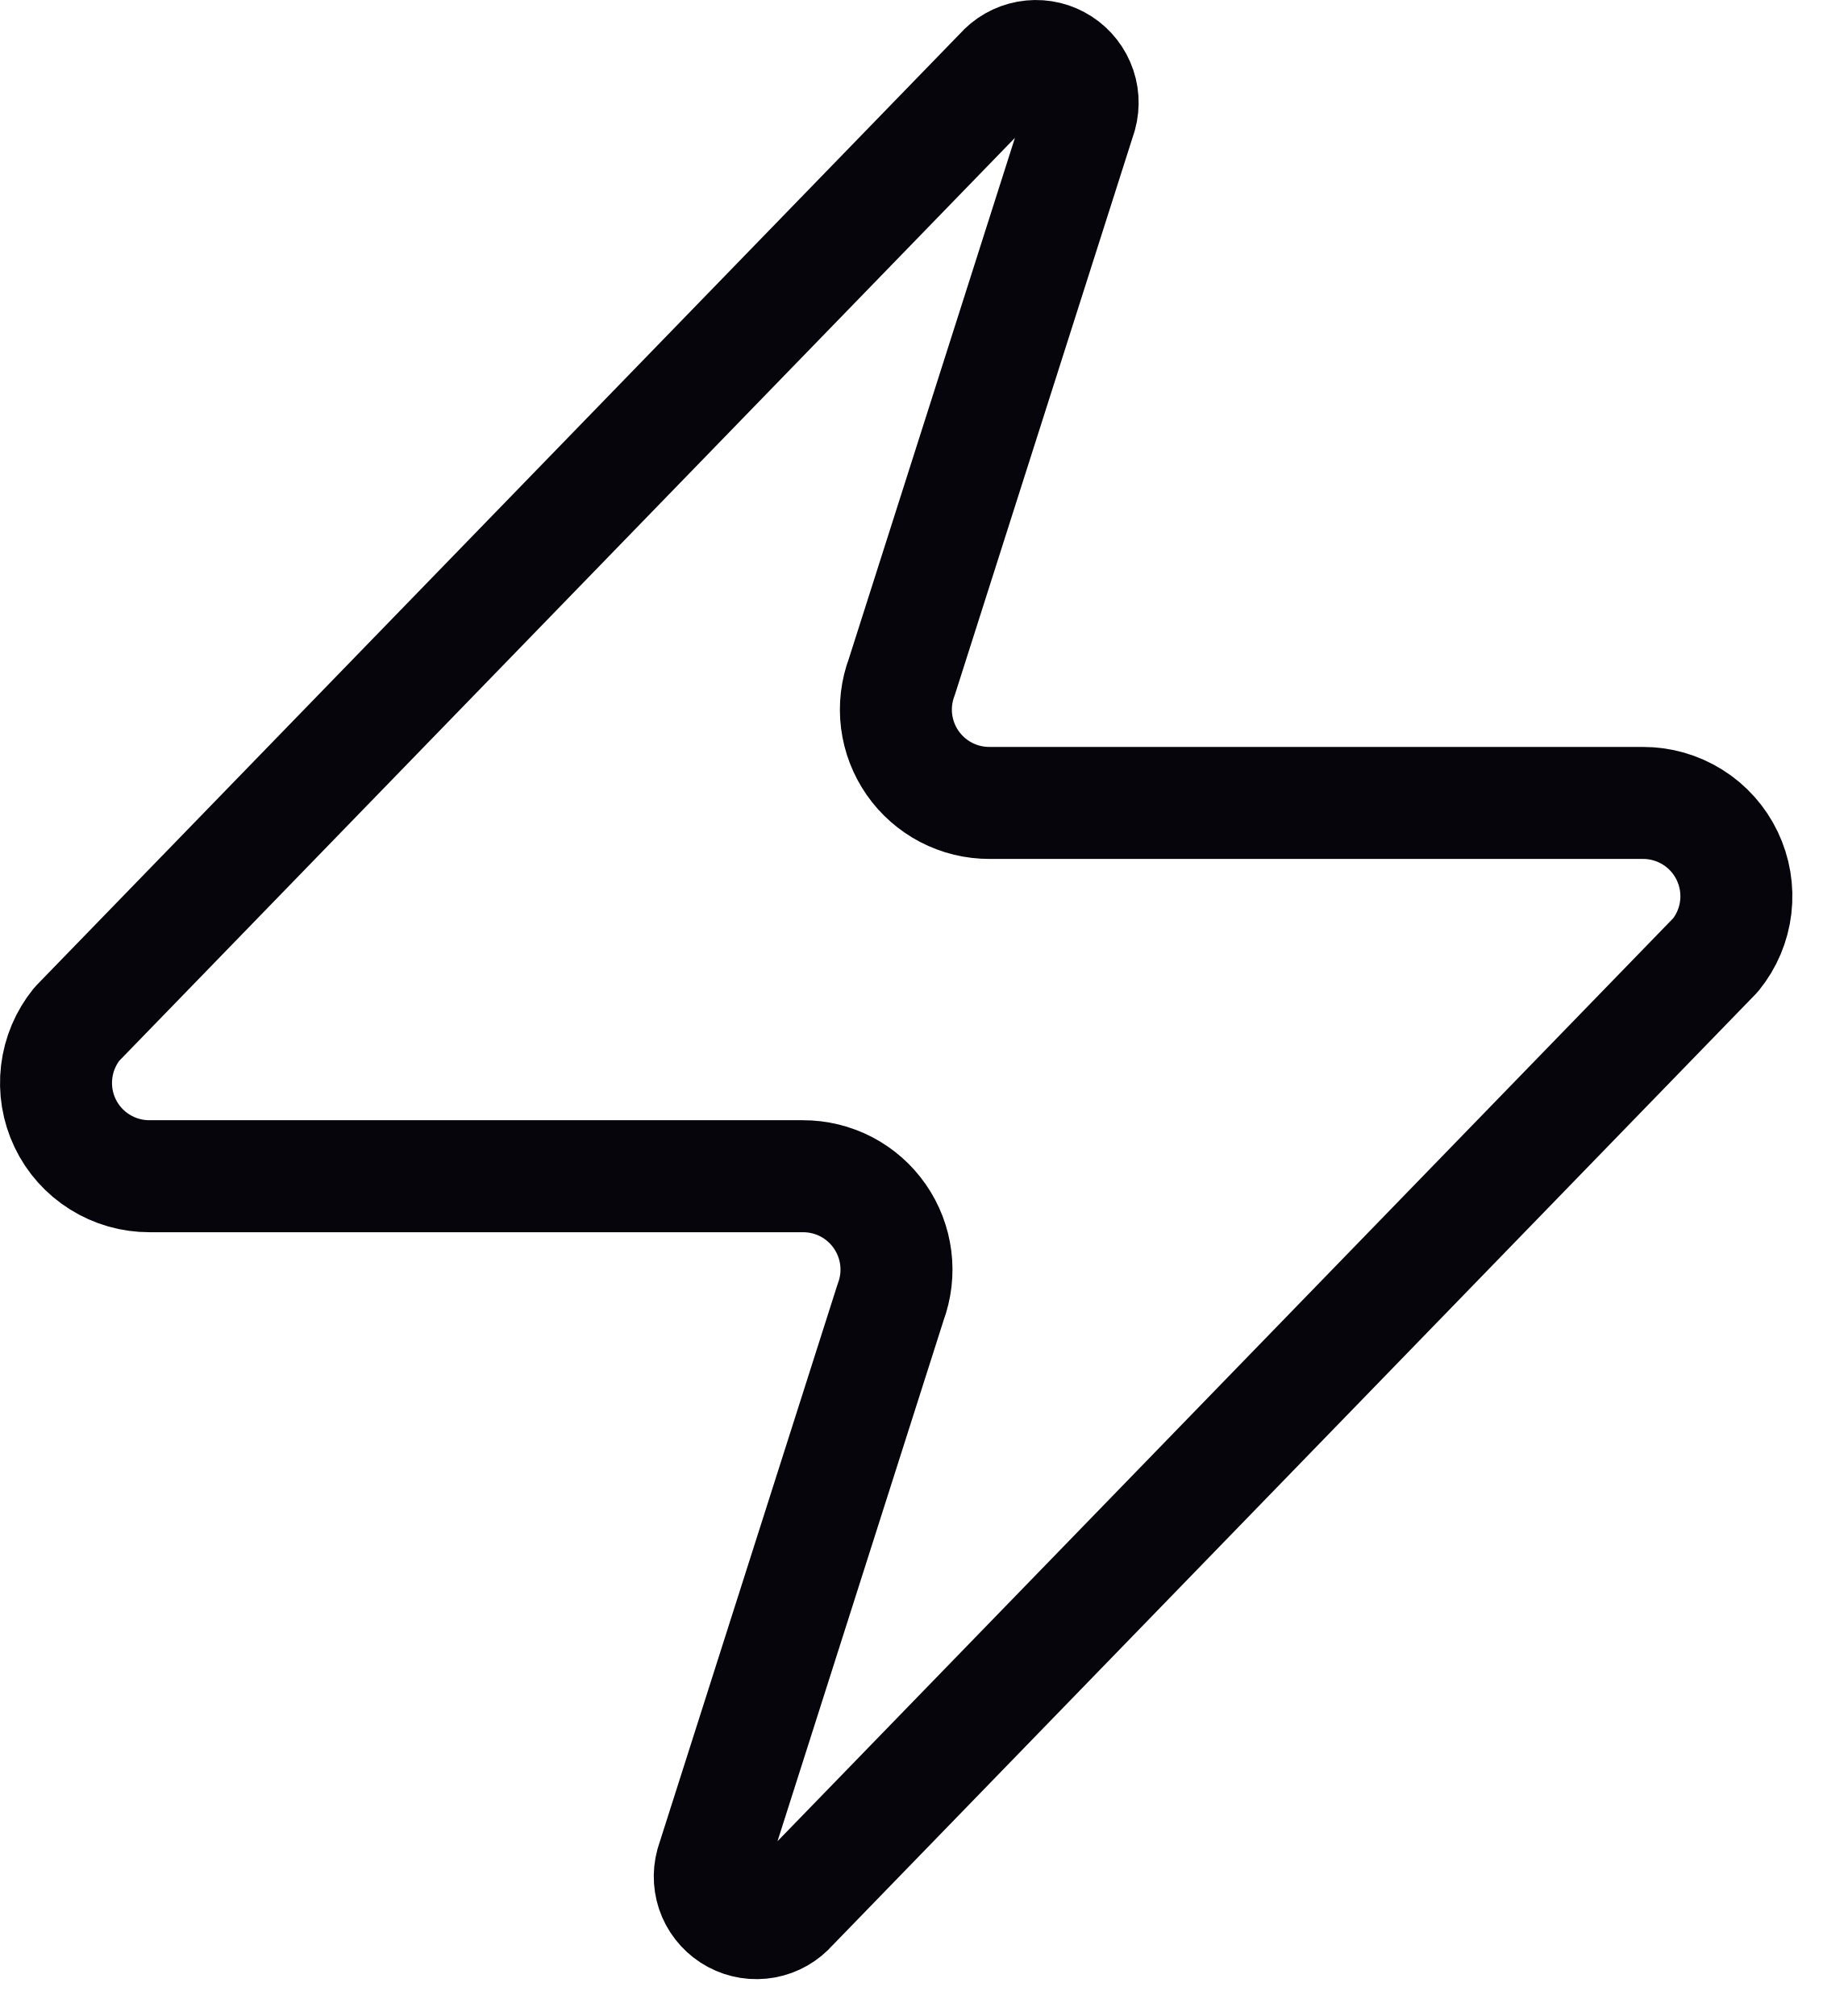
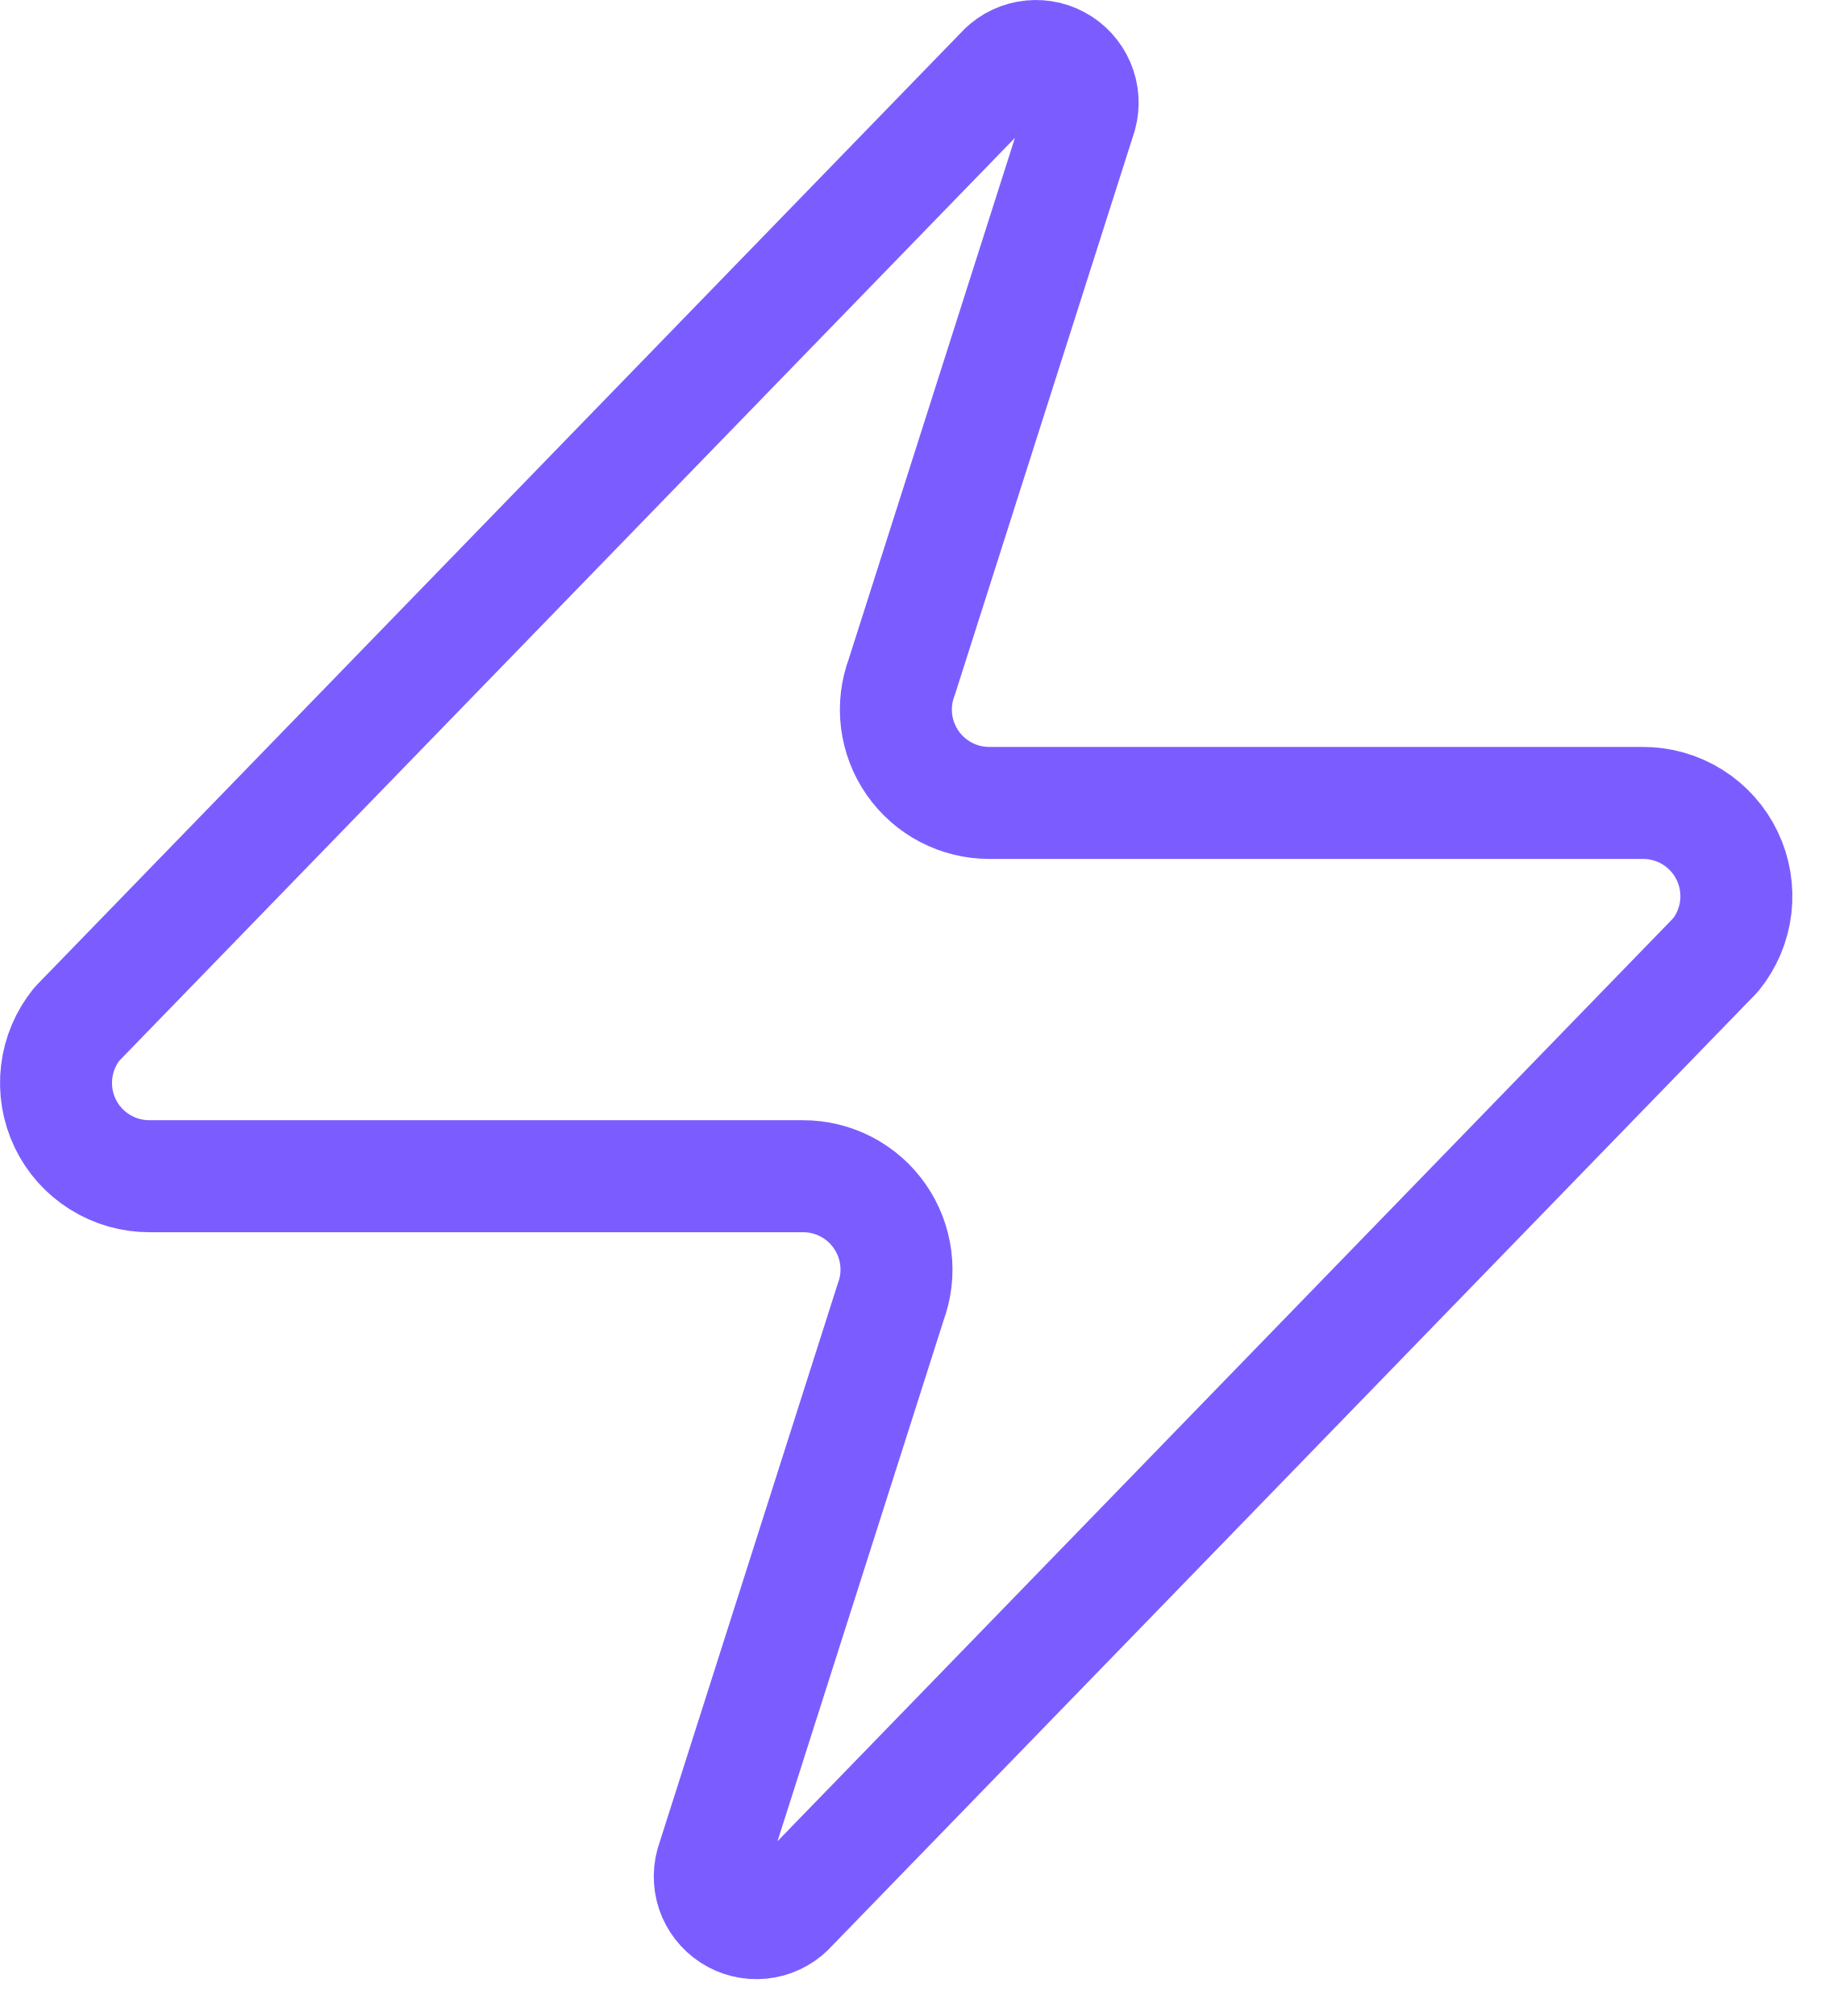
<svg xmlns="http://www.w3.org/2000/svg" width="33" height="36" viewBox="0 0 33 36" fill="none">
-   <path d="M2.672 21.004C2.357 21.005 2.048 20.917 1.781 20.749C1.513 20.582 1.299 20.342 1.163 20.057C1.027 19.773 0.975 19.455 1.012 19.142C1.049 18.829 1.174 18.533 1.372 18.288L17.872 1.288C17.996 1.145 18.165 1.048 18.351 1.014C18.537 0.98 18.729 1.009 18.895 1.099C19.062 1.188 19.193 1.331 19.268 1.505C19.343 1.678 19.356 1.872 19.306 2.054L16.106 12.088C16.011 12.34 15.98 12.612 16.013 12.879C16.047 13.147 16.145 13.402 16.299 13.623C16.453 13.845 16.659 14.025 16.898 14.15C17.137 14.274 17.403 14.339 17.672 14.338H29.339C29.654 14.337 29.964 14.425 30.231 14.593C30.498 14.76 30.712 15 30.848 15.285C30.984 15.569 31.037 15.887 31 16.2C30.963 16.513 30.838 16.809 30.639 17.054L14.139 34.054C14.015 34.197 13.847 34.294 13.661 34.328C13.475 34.362 13.283 34.333 13.116 34.243C12.95 34.154 12.818 34.011 12.743 33.837C12.669 33.664 12.656 33.47 12.706 33.288L15.906 23.254C16 23.002 16.032 22.73 15.998 22.463C15.964 22.195 15.866 21.94 15.712 21.719C15.558 21.497 15.353 21.317 15.114 21.192C14.874 21.068 14.609 21.003 14.339 21.004H2.672Z" stroke="#06050B" stroke-width="2" stroke-linecap="round" stroke-linejoin="round" />
+   <path d="M2.672 21.004C2.357 21.005 2.048 20.917 1.781 20.749C1.513 20.582 1.299 20.342 1.163 20.057C1.027 19.773 0.975 19.455 1.012 19.142C1.049 18.829 1.174 18.533 1.372 18.288L17.872 1.288C17.996 1.145 18.165 1.048 18.351 1.014C18.537 0.98 18.729 1.009 18.895 1.099C19.062 1.188 19.193 1.331 19.268 1.505C19.343 1.678 19.356 1.872 19.306 2.054L16.106 12.088C16.011 12.34 15.98 12.612 16.013 12.879C16.047 13.147 16.145 13.402 16.299 13.623C16.453 13.845 16.659 14.025 16.898 14.15C17.137 14.274 17.403 14.339 17.672 14.338H29.339C29.654 14.337 29.964 14.425 30.231 14.593C30.498 14.76 30.712 15 30.848 15.285C30.984 15.569 31.037 15.887 31 16.2C30.963 16.513 30.838 16.809 30.639 17.054L14.139 34.054C14.015 34.197 13.847 34.294 13.661 34.328C13.475 34.362 13.283 34.333 13.116 34.243C12.95 34.154 12.818 34.011 12.743 33.837C12.669 33.664 12.656 33.47 12.706 33.288L15.906 23.254C16 23.002 16.032 22.73 15.998 22.463C15.964 22.195 15.866 21.94 15.712 21.719C15.558 21.497 15.353 21.317 15.114 21.192C14.874 21.068 14.609 21.003 14.339 21.004H2.672Z" stroke="#7B5DFF" stroke-width="2" stroke-linecap="round" stroke-linejoin="round" />
</svg>
